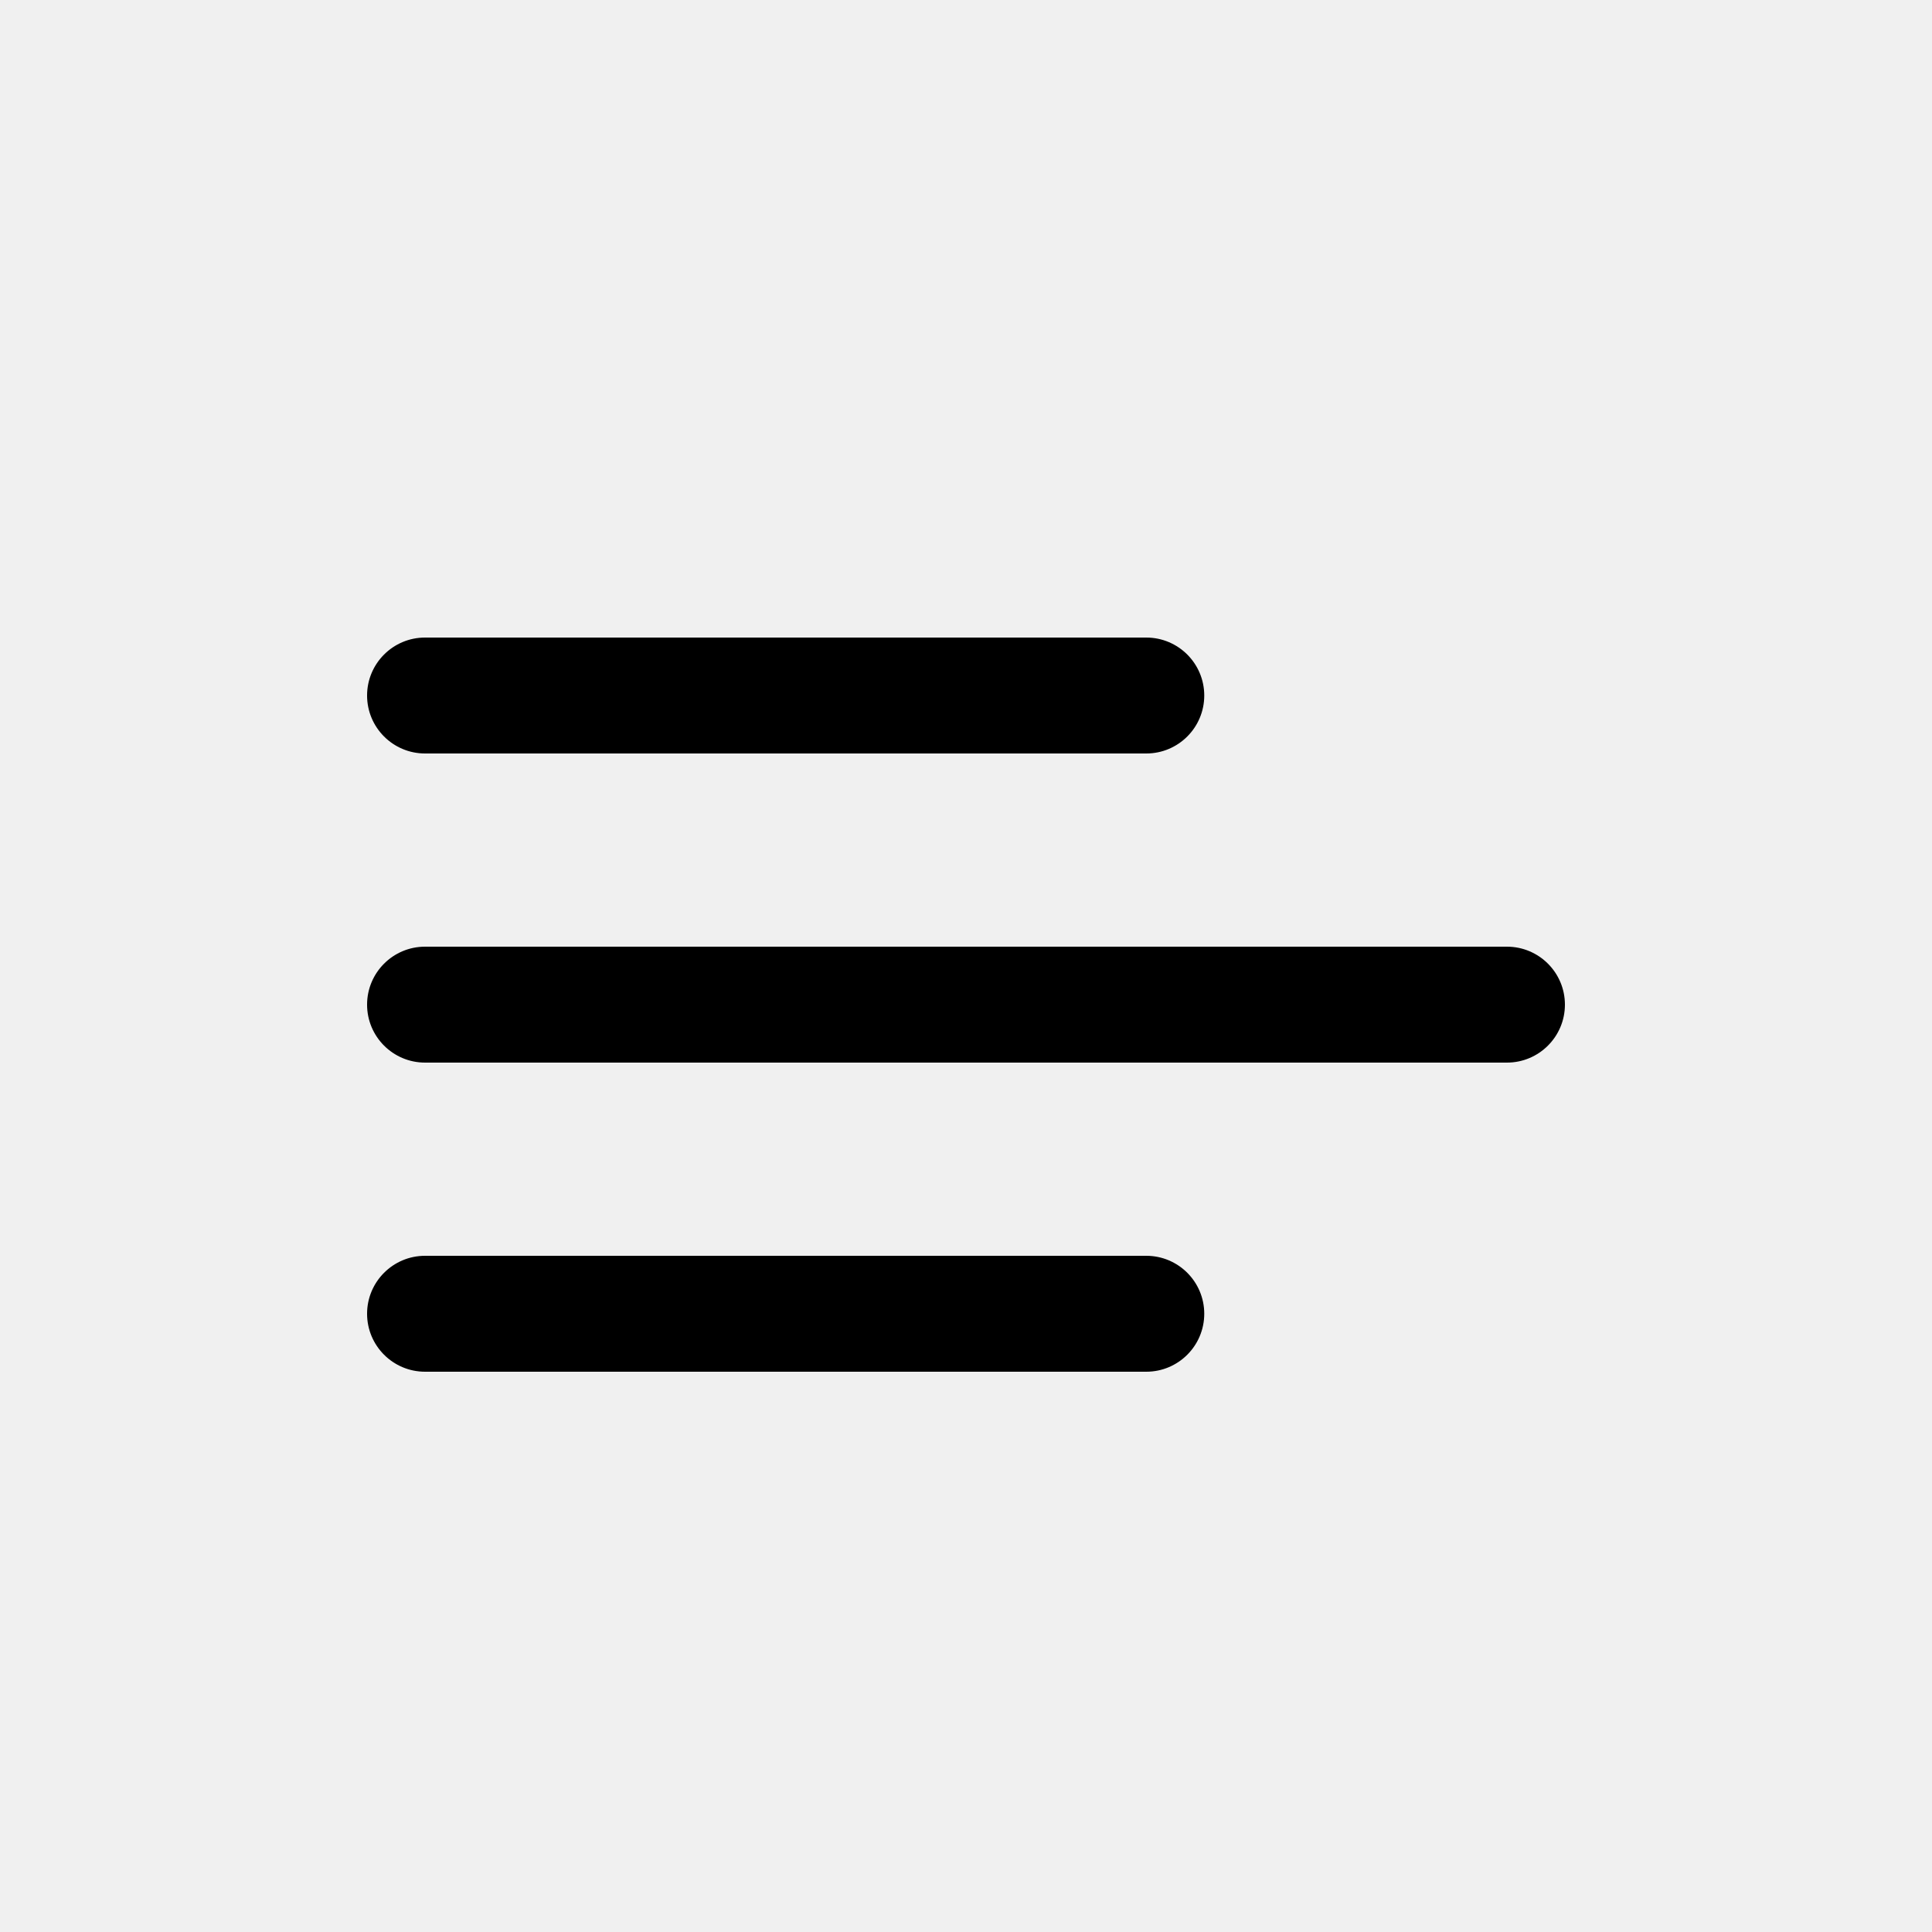
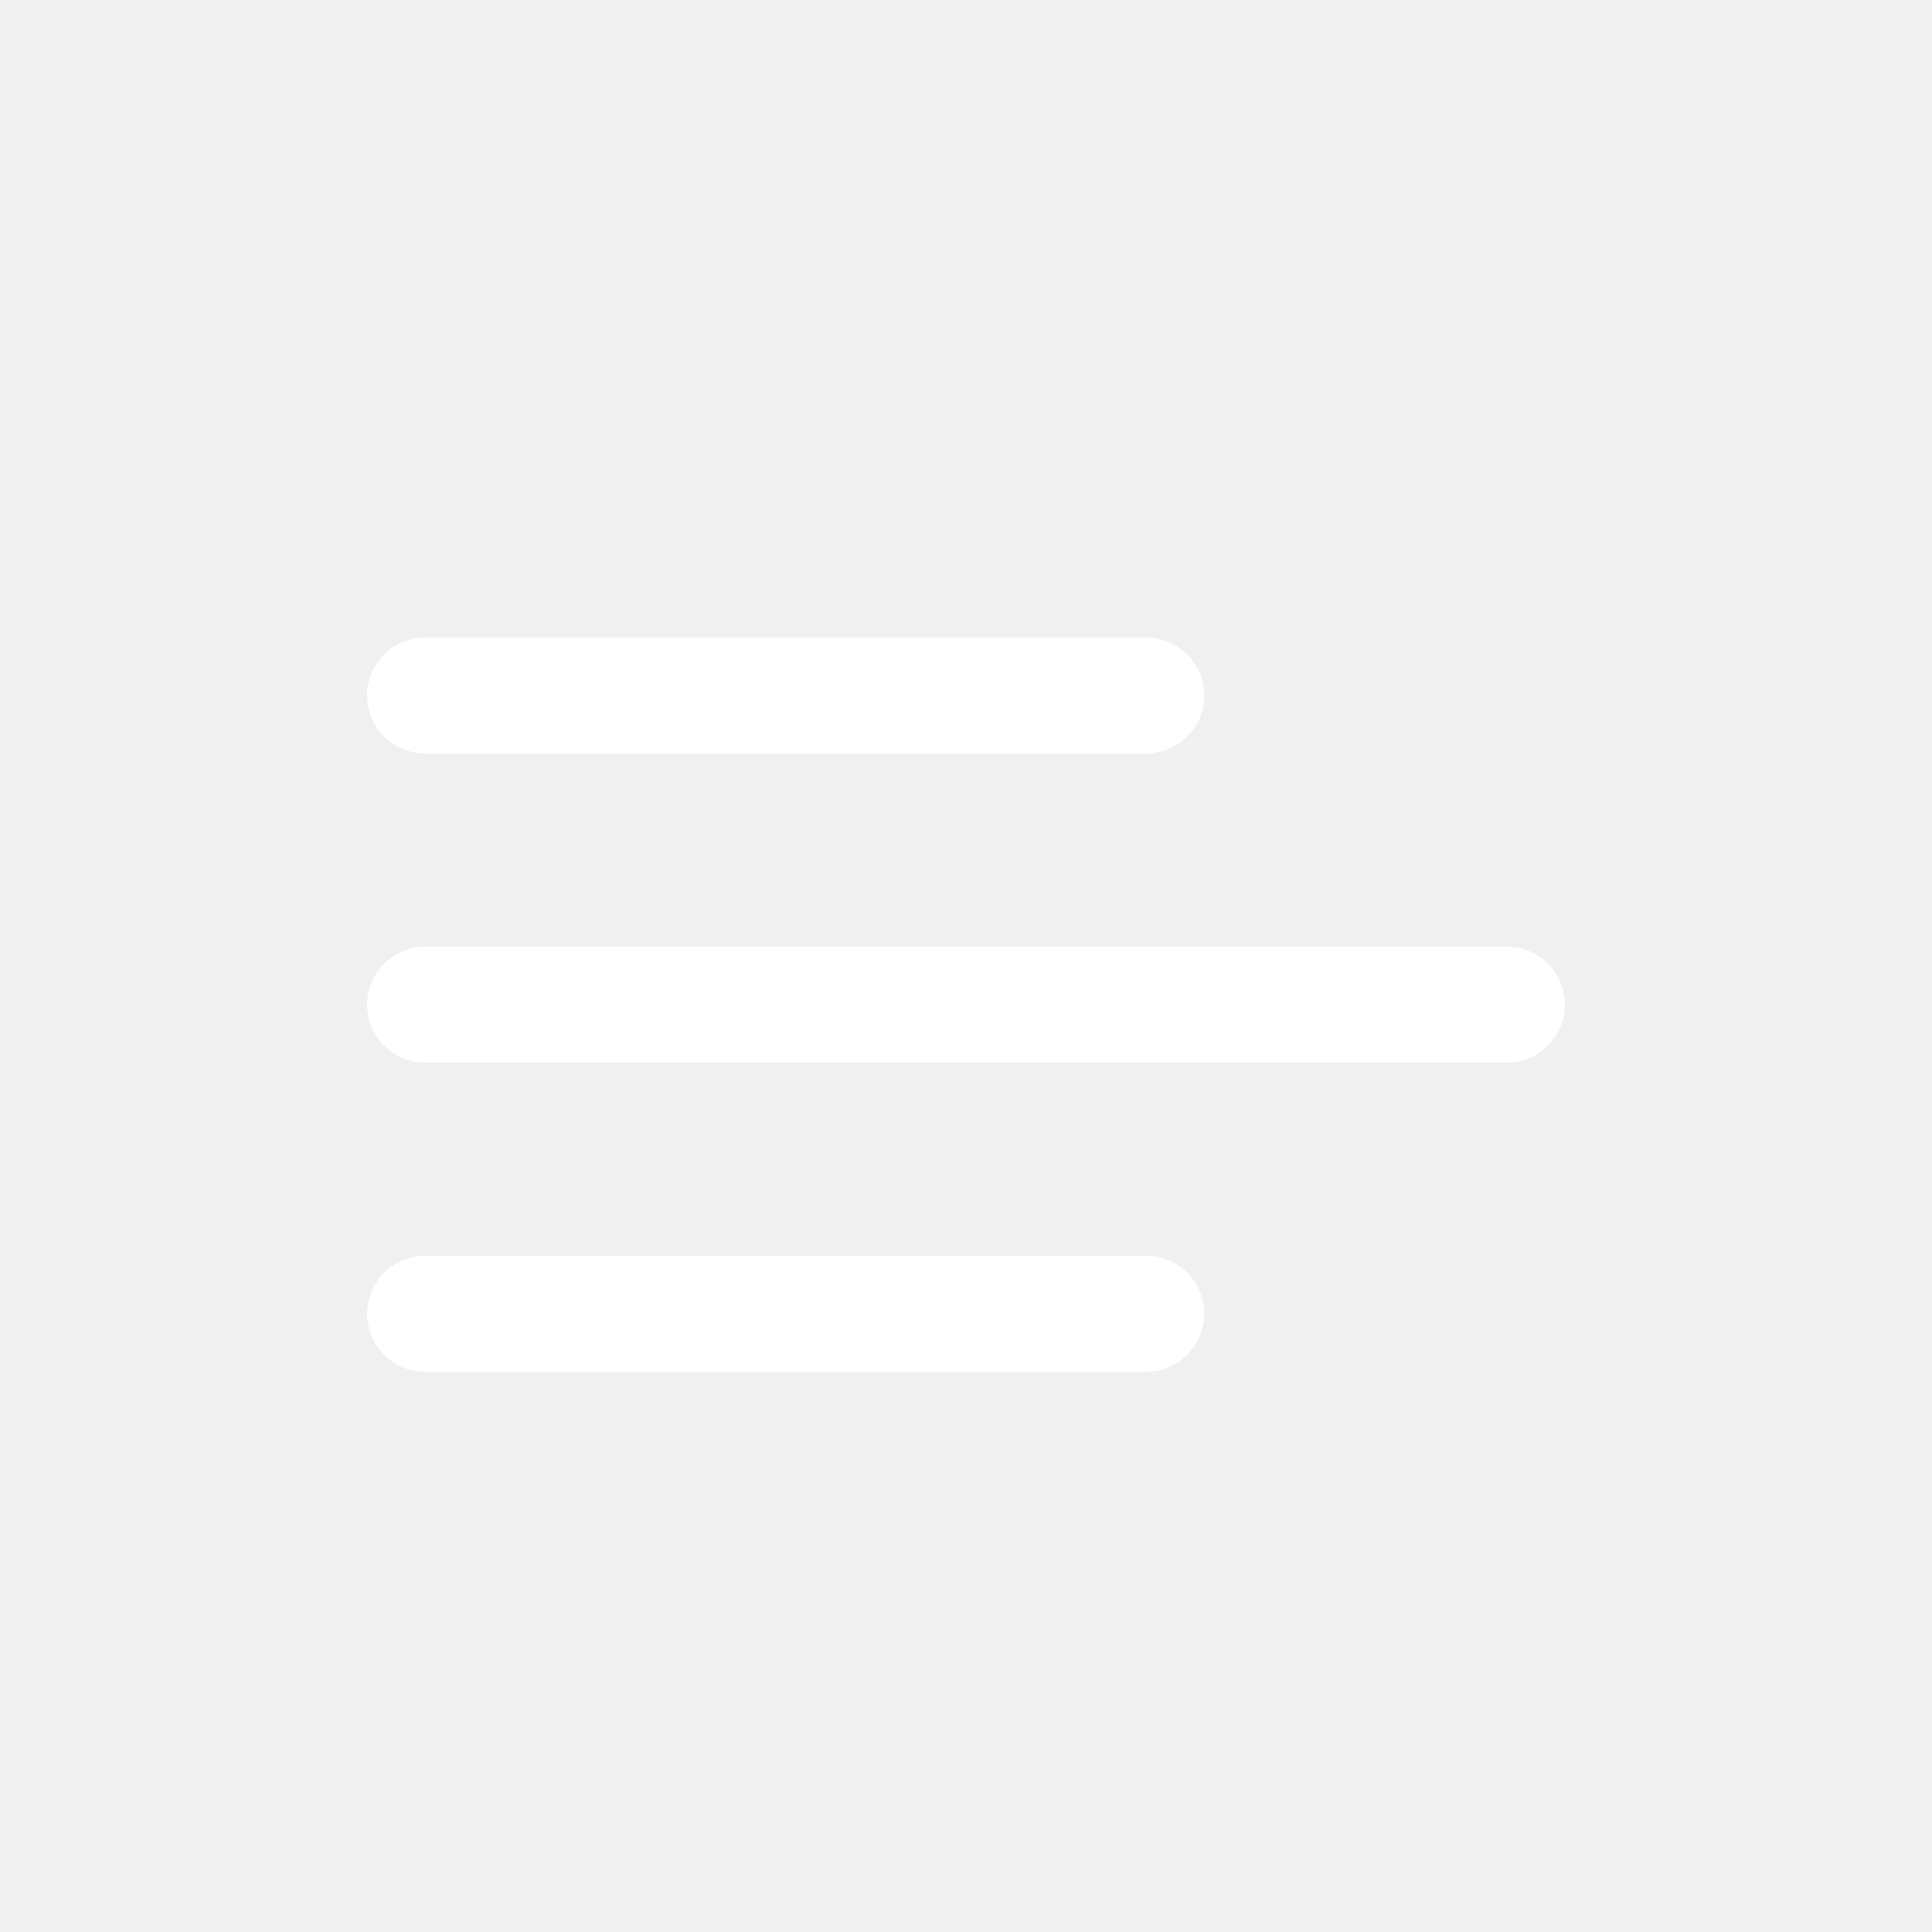
<svg xmlns="http://www.w3.org/2000/svg" width="800px" height="800px" viewBox="0 -0.5 25 25" fill="none">
-   <path d="M5.5 11.75C5.086 11.75 4.75 12.086 4.75 12.5C4.75 12.914 5.086 13.25 5.5 13.25V11.75ZM19.5 13.25C19.914 13.25 20.25 12.914 20.25 12.5C20.25 12.086 19.914 11.75 19.5 11.75V13.25ZM5.5 7.75C5.086 7.75 4.75 8.086 4.75 8.5C4.75 8.914 5.086 9.25 5.5 9.25V7.75ZM14.833 9.25C15.247 9.25 15.583 8.914 15.583 8.5C15.583 8.086 15.247 7.75 14.833 7.75V9.25ZM5.5 15.75C5.086 15.75 4.75 16.086 4.75 16.5C4.75 16.914 5.086 17.25 5.5 17.25V15.75ZM14.833 17.25C15.247 17.25 15.583 16.914 15.583 16.5C15.583 16.086 15.247 15.75 14.833 15.75V17.25ZM5.5 13.25H19.5V11.75H5.5V13.25ZM5.5 9.25H14.833V7.75H5.5V9.25ZM5.5 17.25H14.833V15.75H5.5V17.25Z" fill="#000000" />
+   <path d="M5.5 11.75C5.086 11.75 4.75 12.086 4.75 12.5C4.75 12.914 5.086 13.25 5.5 13.25V11.75ZM19.5 13.25C19.914 13.25 20.25 12.914 20.25 12.5C20.25 12.086 19.914 11.75 19.5 11.75V13.25ZM5.5 7.75C5.086 7.75 4.75 8.086 4.75 8.5C4.75 8.914 5.086 9.25 5.5 9.25V7.75ZM14.833 9.25C15.247 9.25 15.583 8.914 15.583 8.5C15.583 8.086 15.247 7.75 14.833 7.75V9.25ZM5.5 15.75C5.086 15.75 4.75 16.086 4.75 16.5C4.75 16.914 5.086 17.25 5.5 17.25V15.75ZM14.833 17.25C15.247 17.25 15.583 16.914 15.583 16.5C15.583 16.086 15.247 15.75 14.833 15.75V17.25ZM5.5 13.25H19.5V11.75H5.5V13.25ZM5.5 9.25H14.833V7.75H5.5V9.25ZM5.5 17.25H14.833V15.75H5.5V17.25Z" fill="white" />
</svg>
